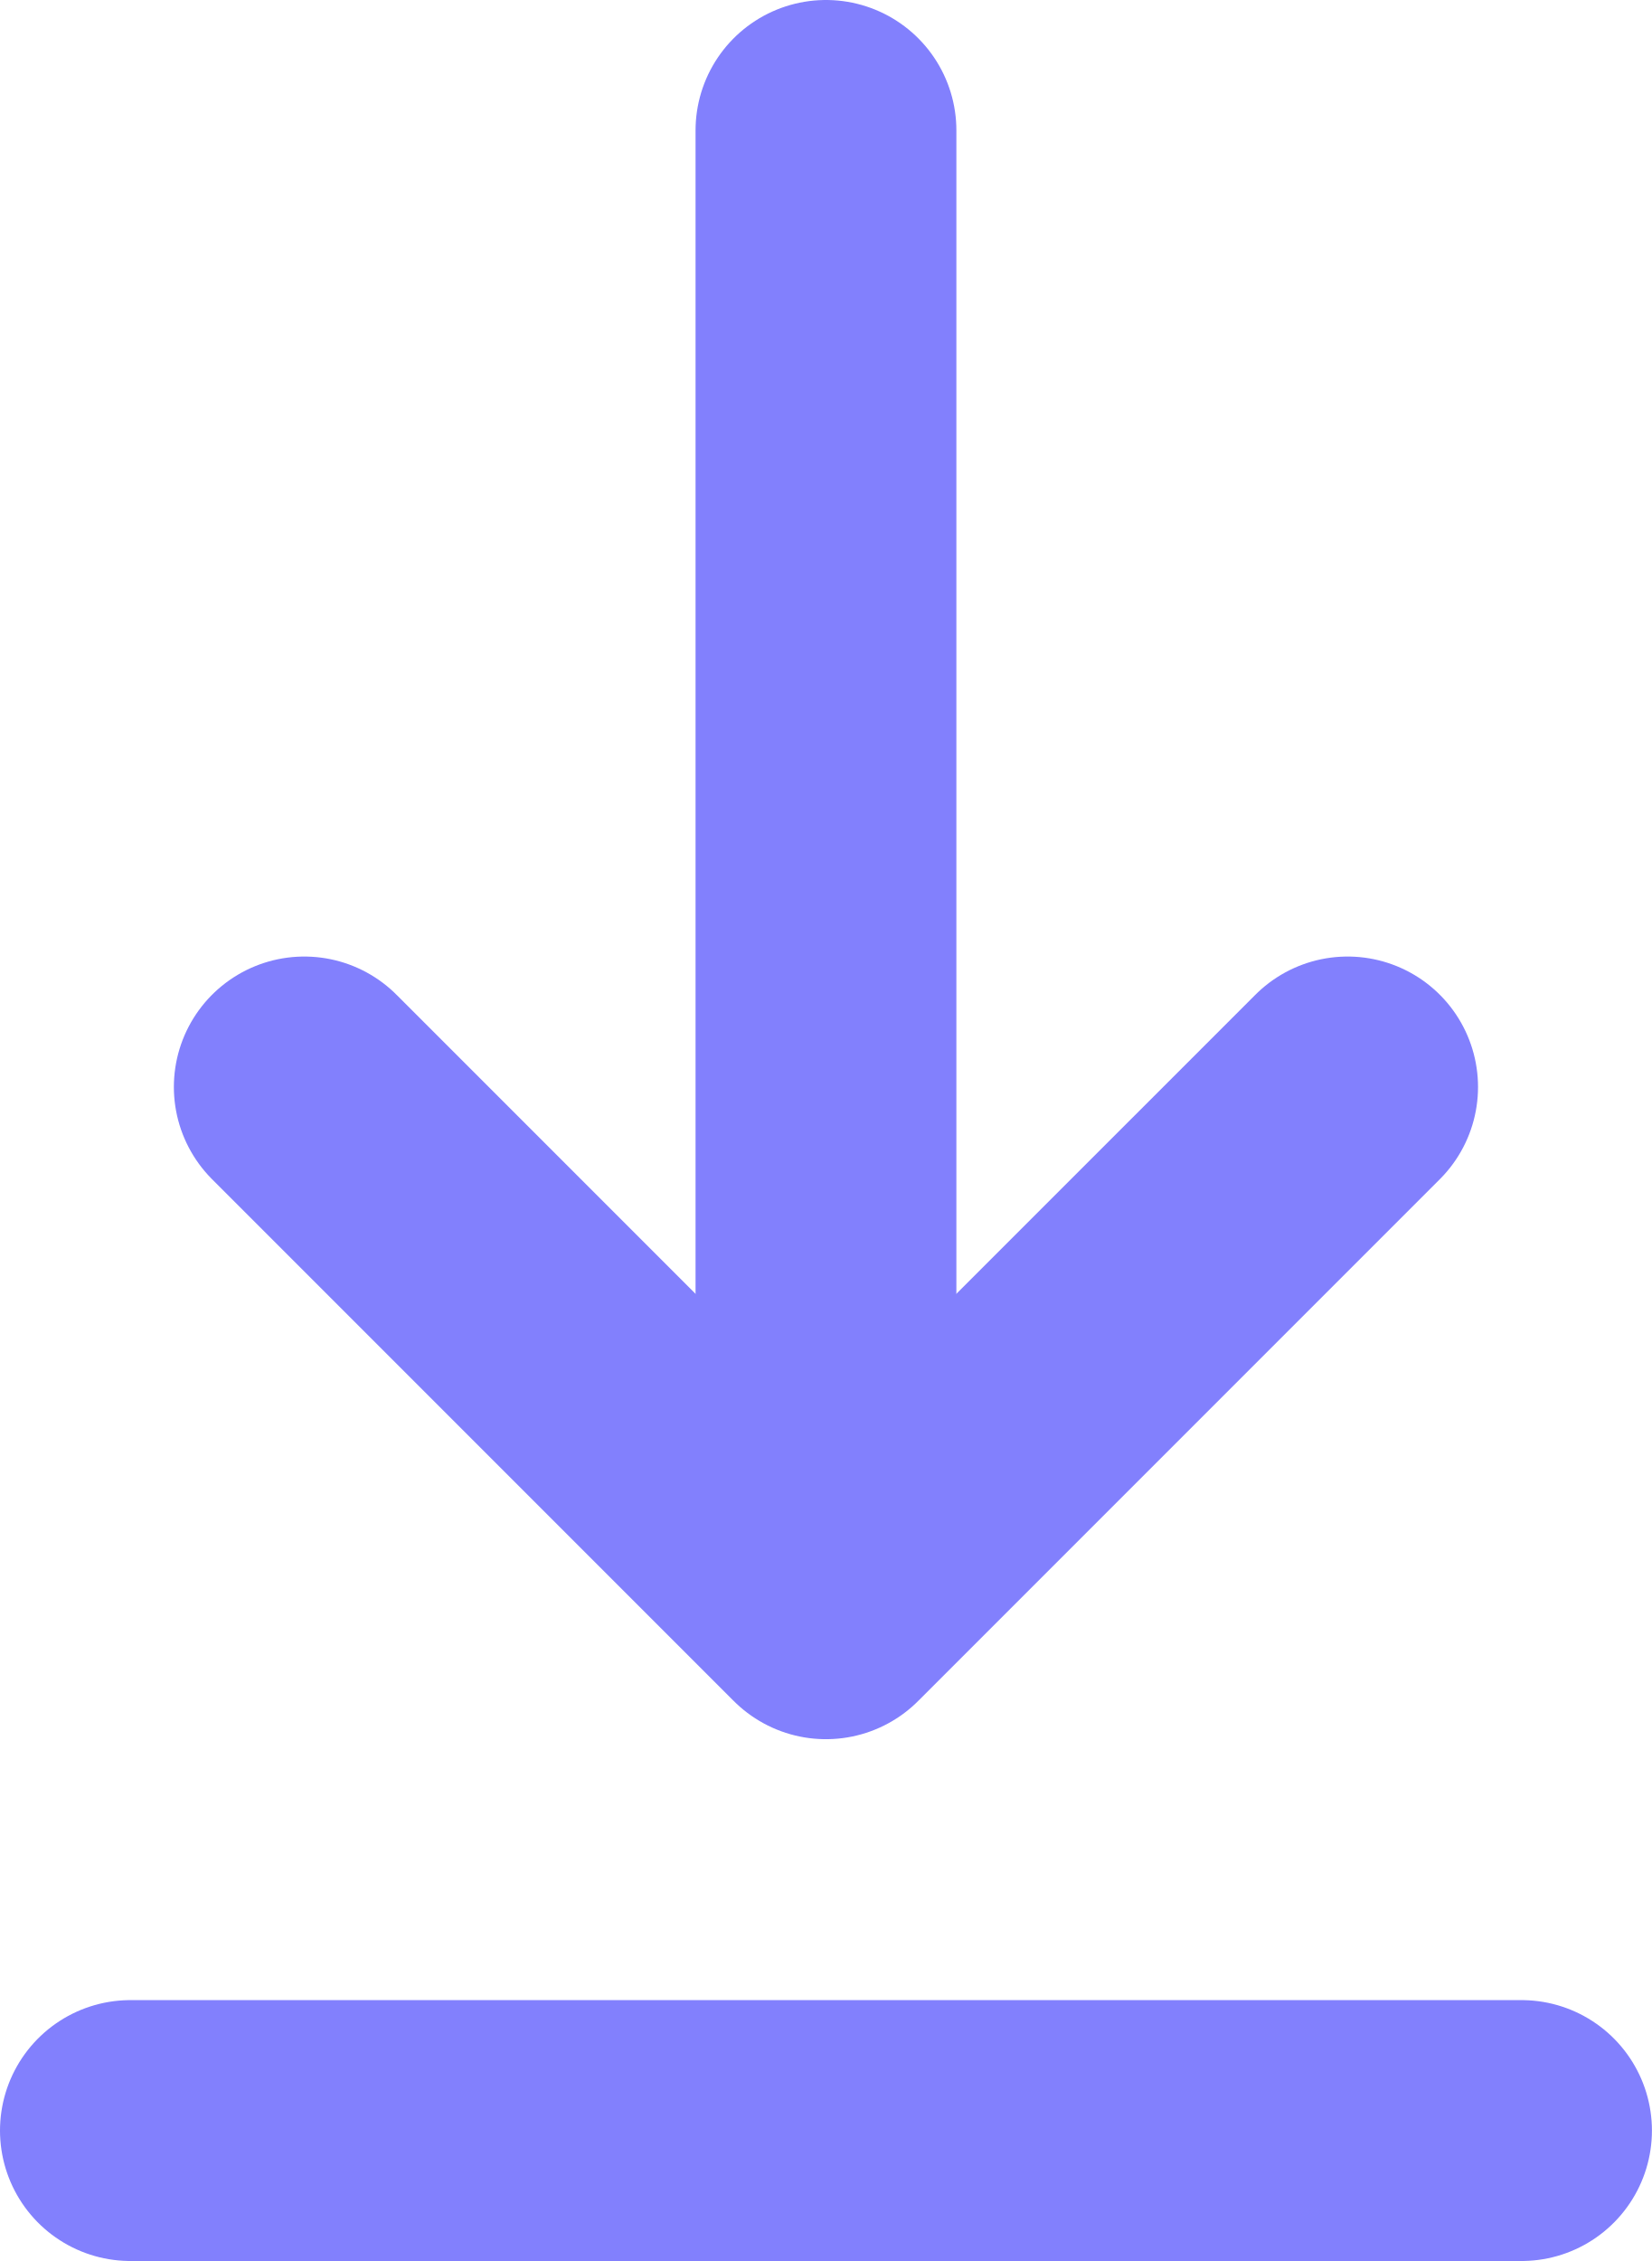
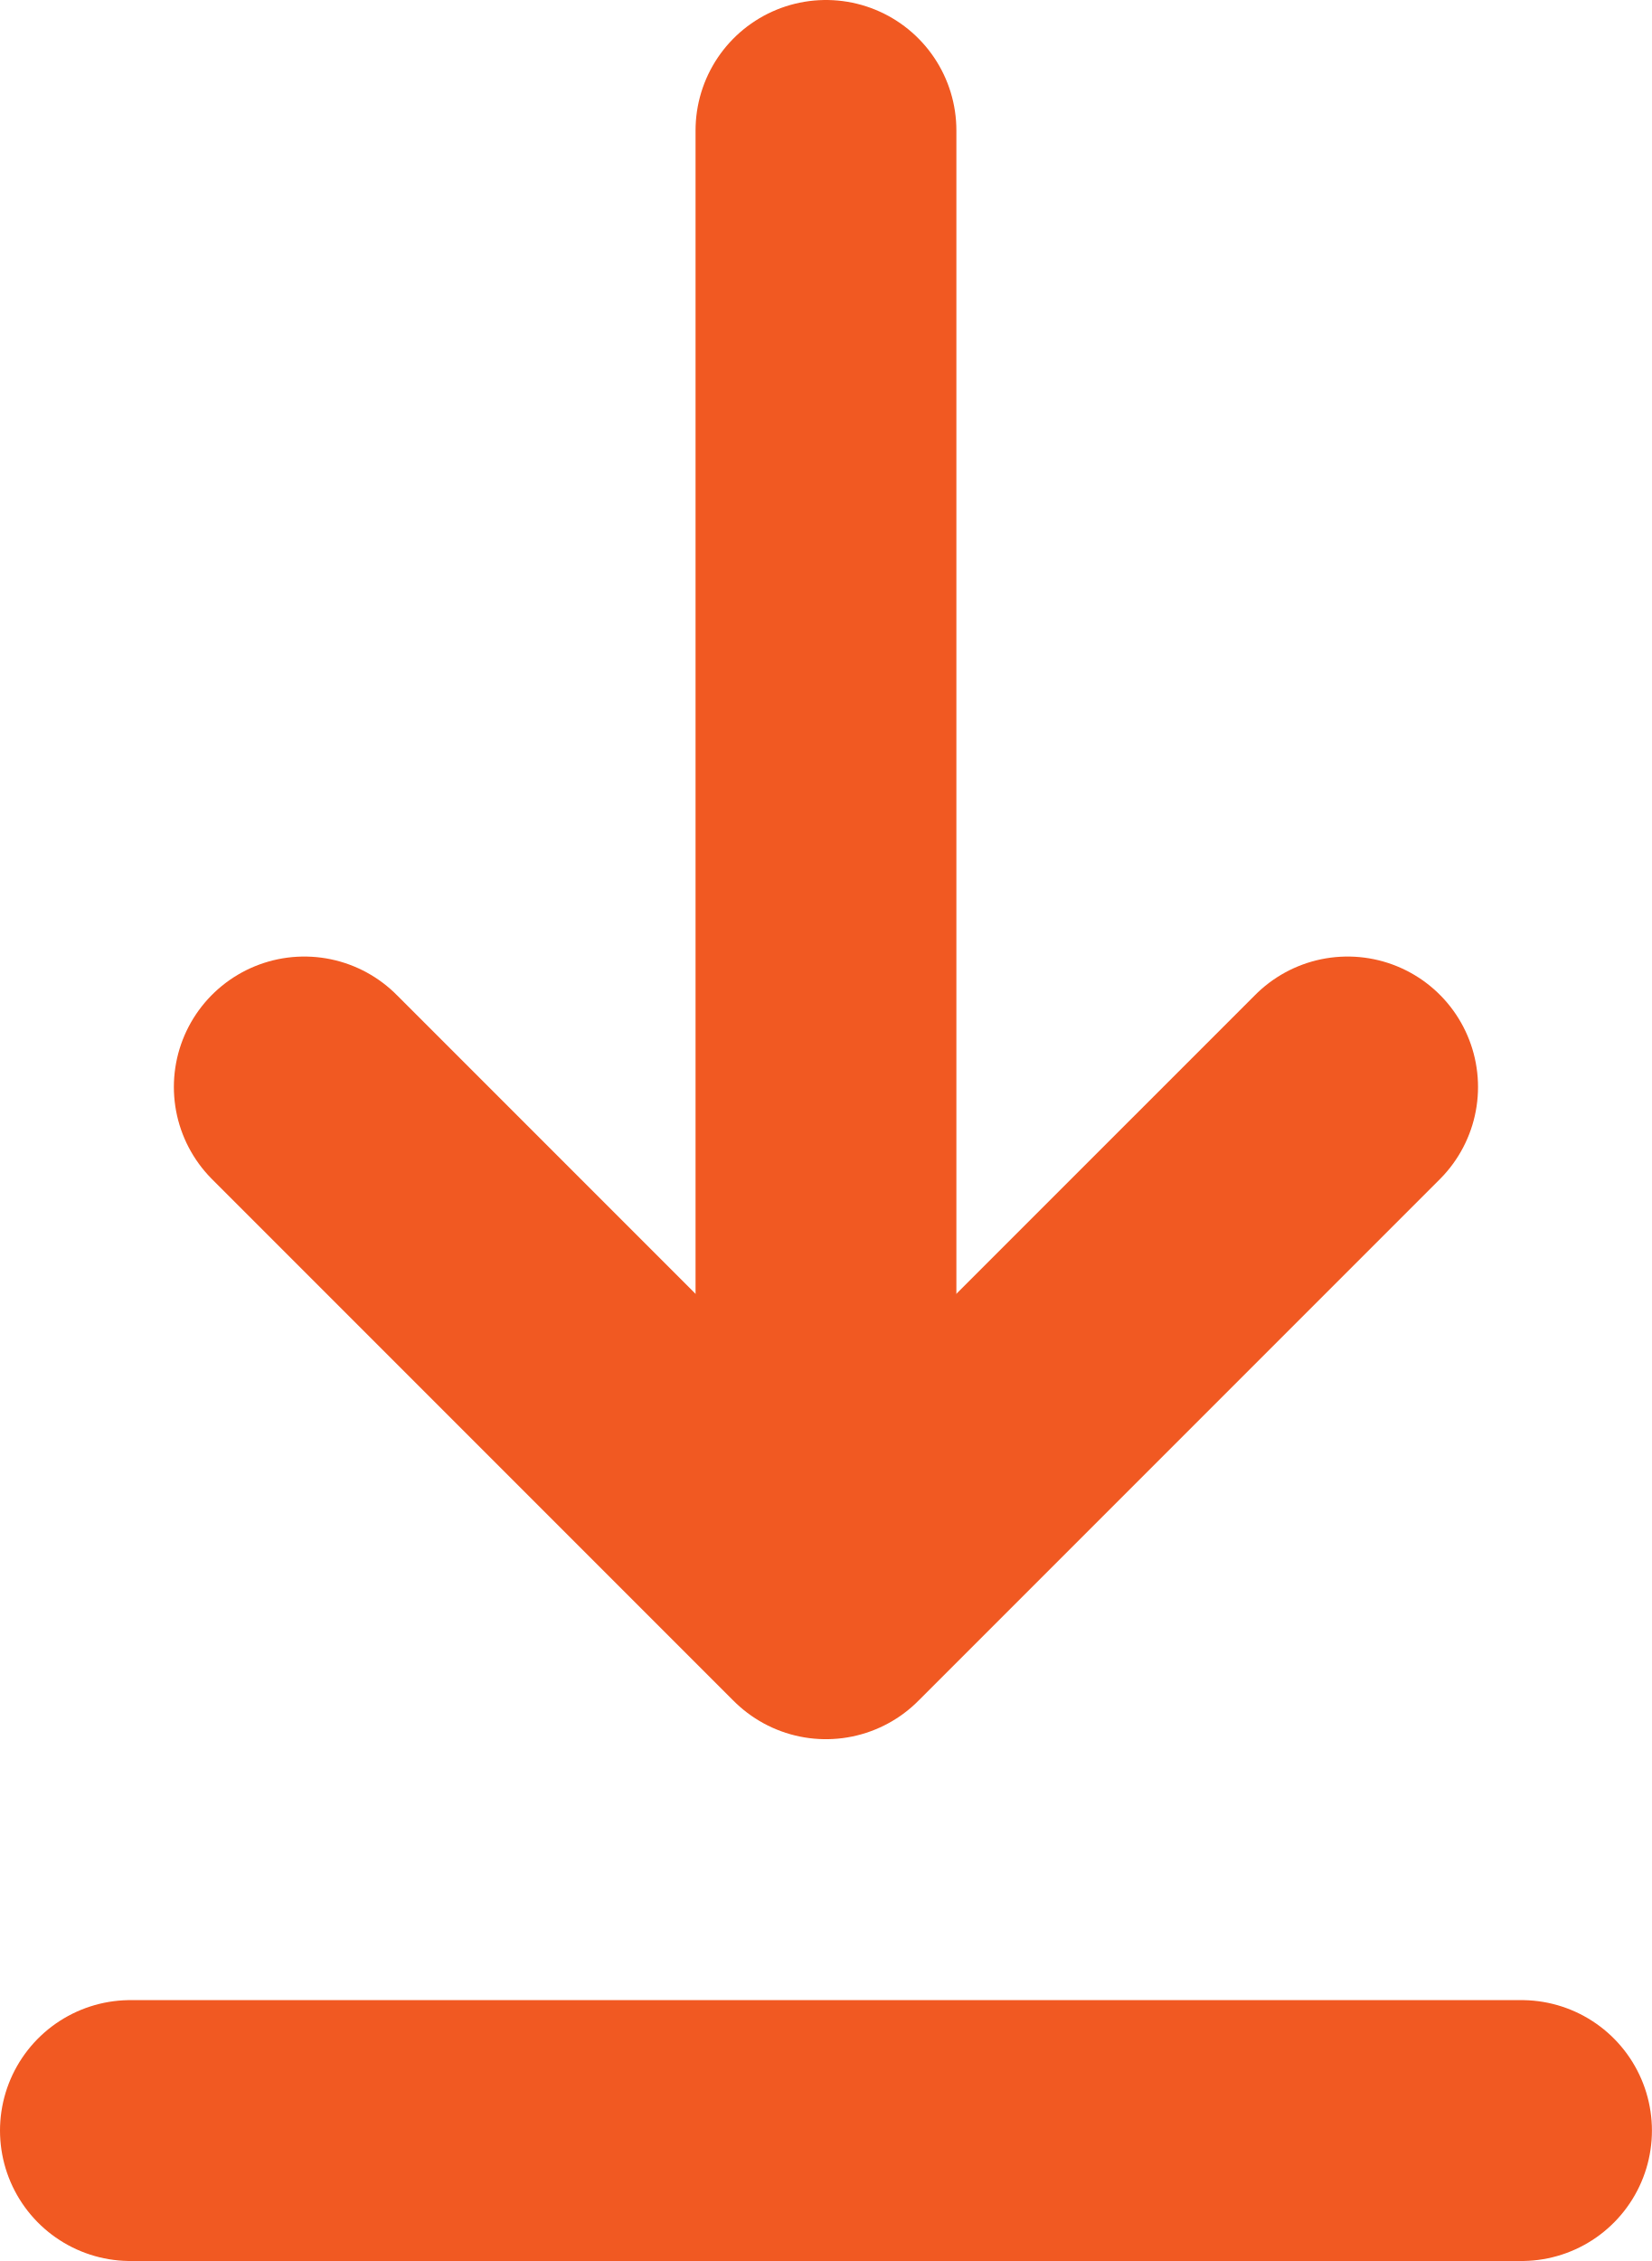
<svg xmlns="http://www.w3.org/2000/svg" width="19" height="26" viewBox="0 0 19 26">
  <g id="upload-down" transform="translate(1.5 1.5)">
-     <line id="Line_49" data-name="Line 49" y2="15" transform="translate(8)" fill="none" stroke="#8280fd" stroke-linecap="round" stroke-width="3" />
-     <path id="Path_454" data-name="Path 454" d="M-21614.385-8831.687l6,6,6-6" transform="translate(21616.385 8842.687)" fill="none" stroke="#8280fd" stroke-linecap="round" stroke-linejoin="round" stroke-width="3" />
-     <line id="Line_50" data-name="Line 50" x2="16" transform="translate(0 23)" fill="none" stroke="#8280fd" stroke-linecap="round" stroke-width="3" />
+     <line id="Line_49" data-name="Line 49" y2="15" transform="translate(8)" fill="none" stroke="#F15922" stroke-linecap="round" stroke-width="3" />
+     <path id="Path_454" data-name="Path 454" d="M-21614.385-8831.687l6,6,6-6" transform="translate(21616.385 8842.687)" fill="none" stroke="#F15922" stroke-linecap="round" stroke-linejoin="round" stroke-width="3" />
+     <line id="Line_50" data-name="Line 50" x2="16" transform="translate(0 23)" fill="none" stroke="#F15922" stroke-linecap="round" stroke-width="3" />
  </g>
</svg>
